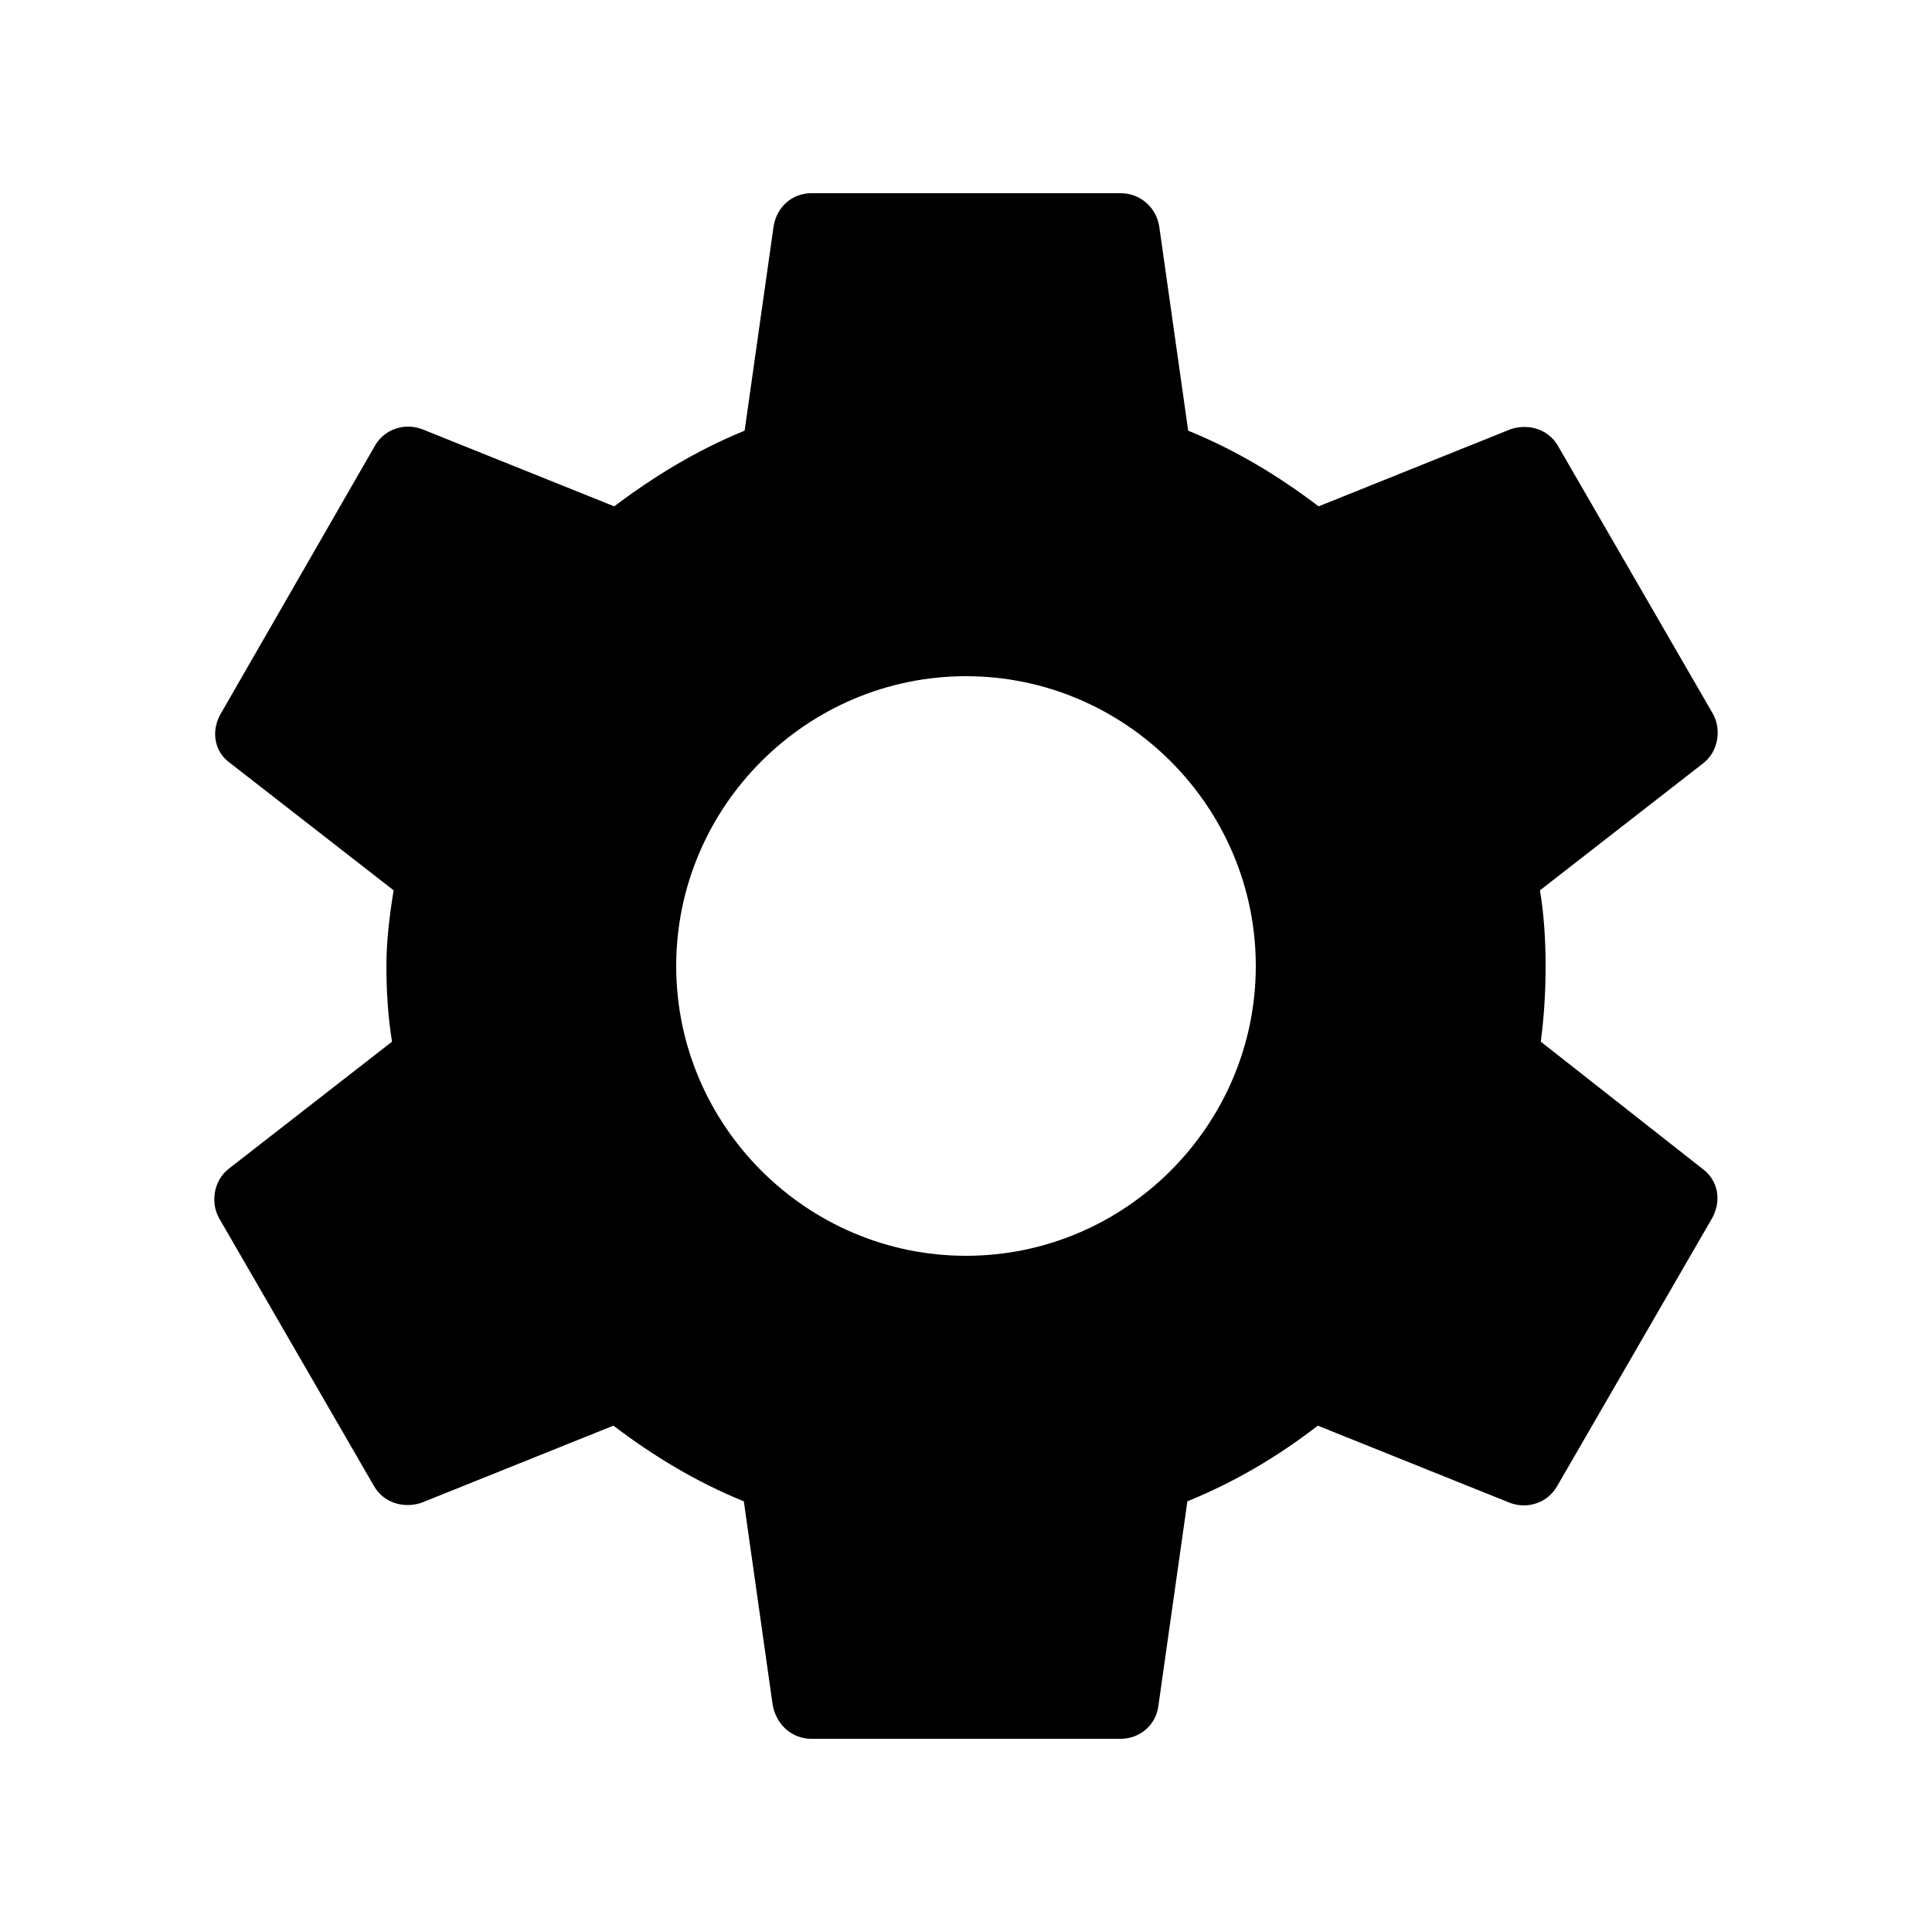
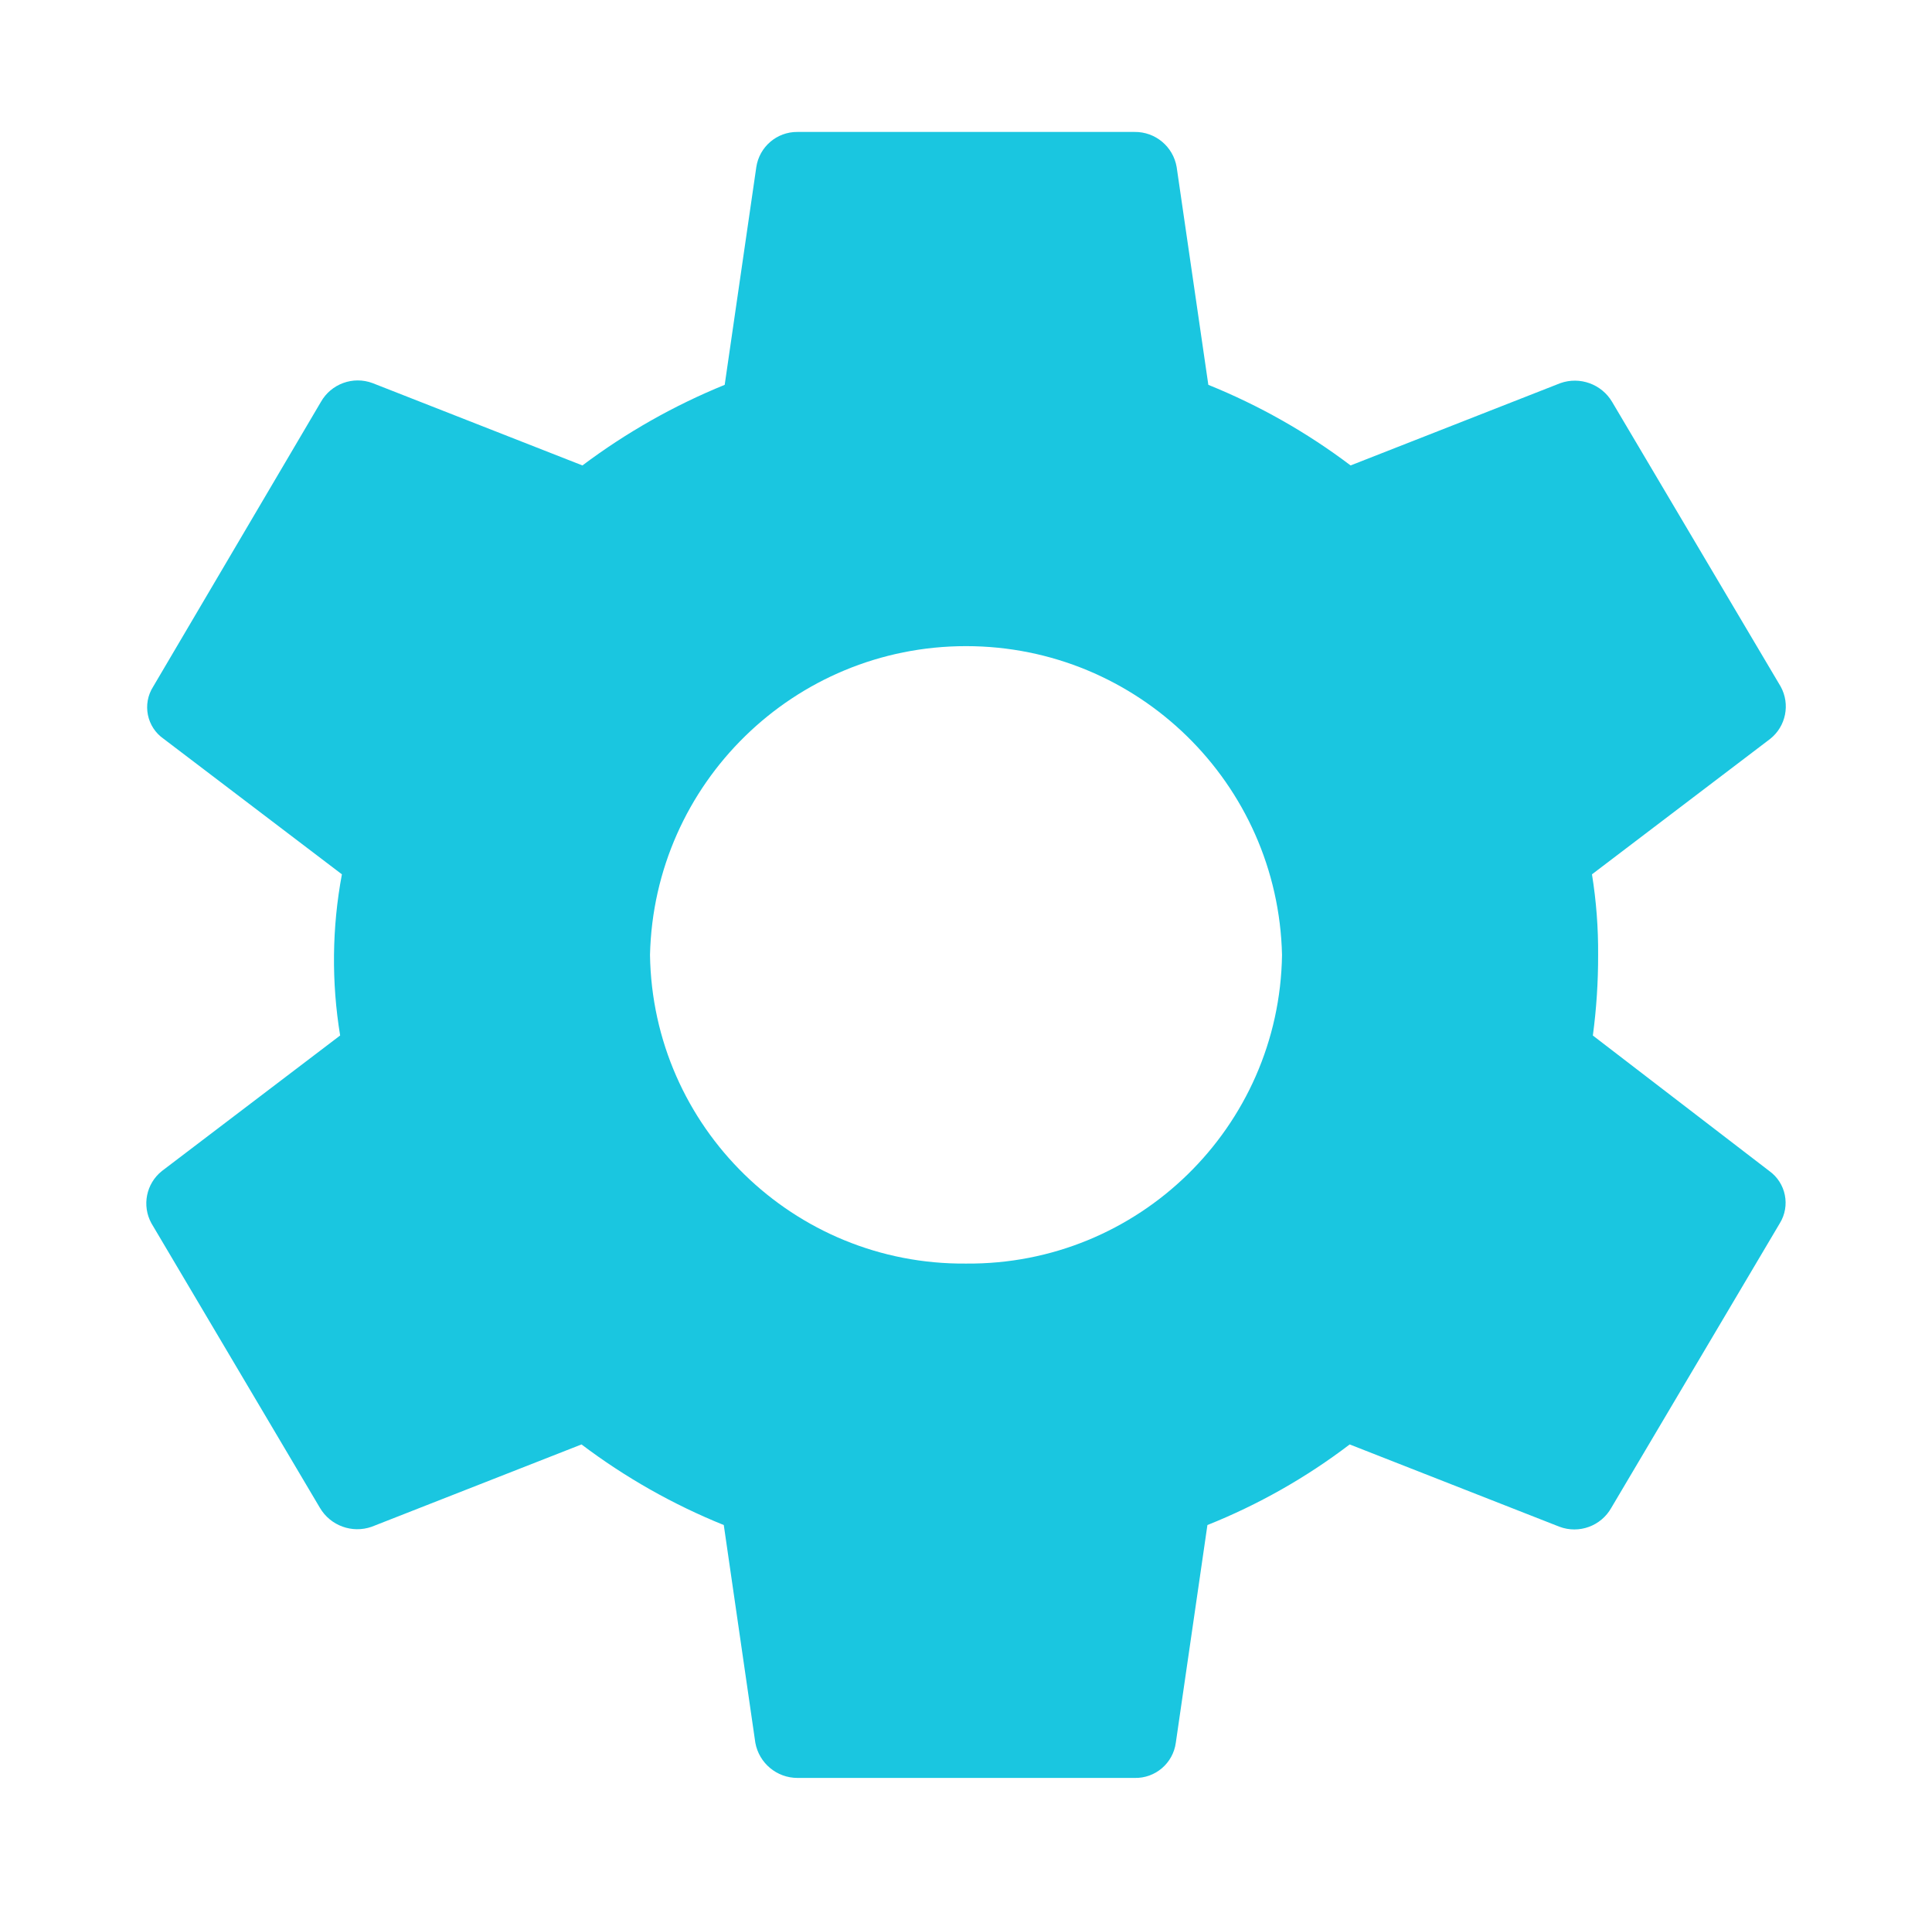
- <svg xmlns="http://www.w3.org/2000/svg" enable-background="new 0 0 24 24" height="24" viewBox="0 0 24 24" width="24">
-   <g>
-     <path d="M0,0h24v24H0V0z" fill="none" />
-     <path d="M19.14,12.94c0.04-0.3,0.06-0.61,0.06-0.94c0-0.32-0.02-0.64-0.07-0.94l2.03-1.58c0.18-0.14,0.23-0.41,0.12-0.61 l-1.92-3.32c-0.12-0.22-0.37-0.29-0.59-0.22l-2.39,0.96c-0.5-0.38-1.03-0.7-1.62-0.94L14.4,2.81c-0.04-0.24-0.24-0.41-0.48-0.41 h-3.84c-0.24,0-0.43,0.17-0.47,0.41L9.25,5.35C8.66,5.59,8.12,5.92,7.63,6.29L5.24,5.33c-0.22-0.08-0.47,0-0.59,0.22L2.74,8.87 C2.62,9.08,2.66,9.34,2.86,9.48l2.03,1.58C4.84,11.36,4.8,11.69,4.8,12s0.02,0.64,0.07,0.94l-2.03,1.58 c-0.18,0.14-0.23,0.41-0.12,0.61l1.92,3.32c0.12,0.22,0.37,0.29,0.59,0.22l2.39-0.96c0.5,0.38,1.03,0.7,1.62,0.94l0.36,2.54 c0.05,0.24,0.24,0.41,0.48,0.41h3.84c0.24,0,0.44-0.17,0.47-0.41l0.36-2.54c0.59-0.24,1.13-0.56,1.62-0.94l2.39,0.96 c0.22,0.08,0.47,0,0.59-0.22l1.92-3.32c0.12-0.22,0.07-0.47-0.12-0.61L19.14,12.94z M12,15.6c-1.98,0-3.6-1.62-3.6-3.6 s1.62-3.6,3.6-3.6s3.6,1.62,3.6,3.6S13.98,15.6,12,15.6z" />
-   </g>
+ <svg xmlns="http://www.w3.org/2000/svg" id="settings-24px" width="67.899" height="67.107" viewBox="0 0 67.899 67.107">
+   <path id="Path_5" data-name="Path 5" d="M0,0H67.9V67.107H0Z" fill="none" />
+   <path id="Path_6" data-name="Path 6" d="M53.5,34.149a20.814,20.814,0,0,0,.185-2.832,17,17,0,0,0-.216-2.832l6.263-4.759a1.454,1.454,0,0,0,.37-1.837l-5.923-10a1.524,1.524,0,0,0-1.82-.663l-7.373,2.892a21.925,21.925,0,0,0-5-2.832L38.873,3.635A1.482,1.482,0,0,0,37.393,2.4H25.546A1.45,1.45,0,0,0,24.1,3.635l-1.111,7.651a22.408,22.408,0,0,0-5,2.832l-7.373-2.892a1.489,1.489,0,0,0-1.82.663l-5.892,10a1.349,1.349,0,0,0,.37,1.837l6.262,4.759a16.37,16.37,0,0,0-.062,5.663L3.211,38.909a1.454,1.454,0,0,0-.37,1.837l5.923,10a1.524,1.524,0,0,0,1.82.663l7.373-2.892a21.925,21.925,0,0,0,5,2.832L24.066,59a1.506,1.506,0,0,0,1.481,1.235H37.393A1.428,1.428,0,0,0,38.843,59l1.111-7.651a21.287,21.287,0,0,0,5-2.832l7.373,2.892a1.489,1.489,0,0,0,1.82-.663l5.923-10a1.373,1.373,0,0,0-.37-1.837ZM31.469,42.162A11.01,11.01,0,0,1,20.364,31.318a11.109,11.109,0,0,1,22.212,0A11.01,11.01,0,0,1,31.469,42.162Z" transform="translate(2.48 2.236)" fill="#1ac6e0" />
</svg>
